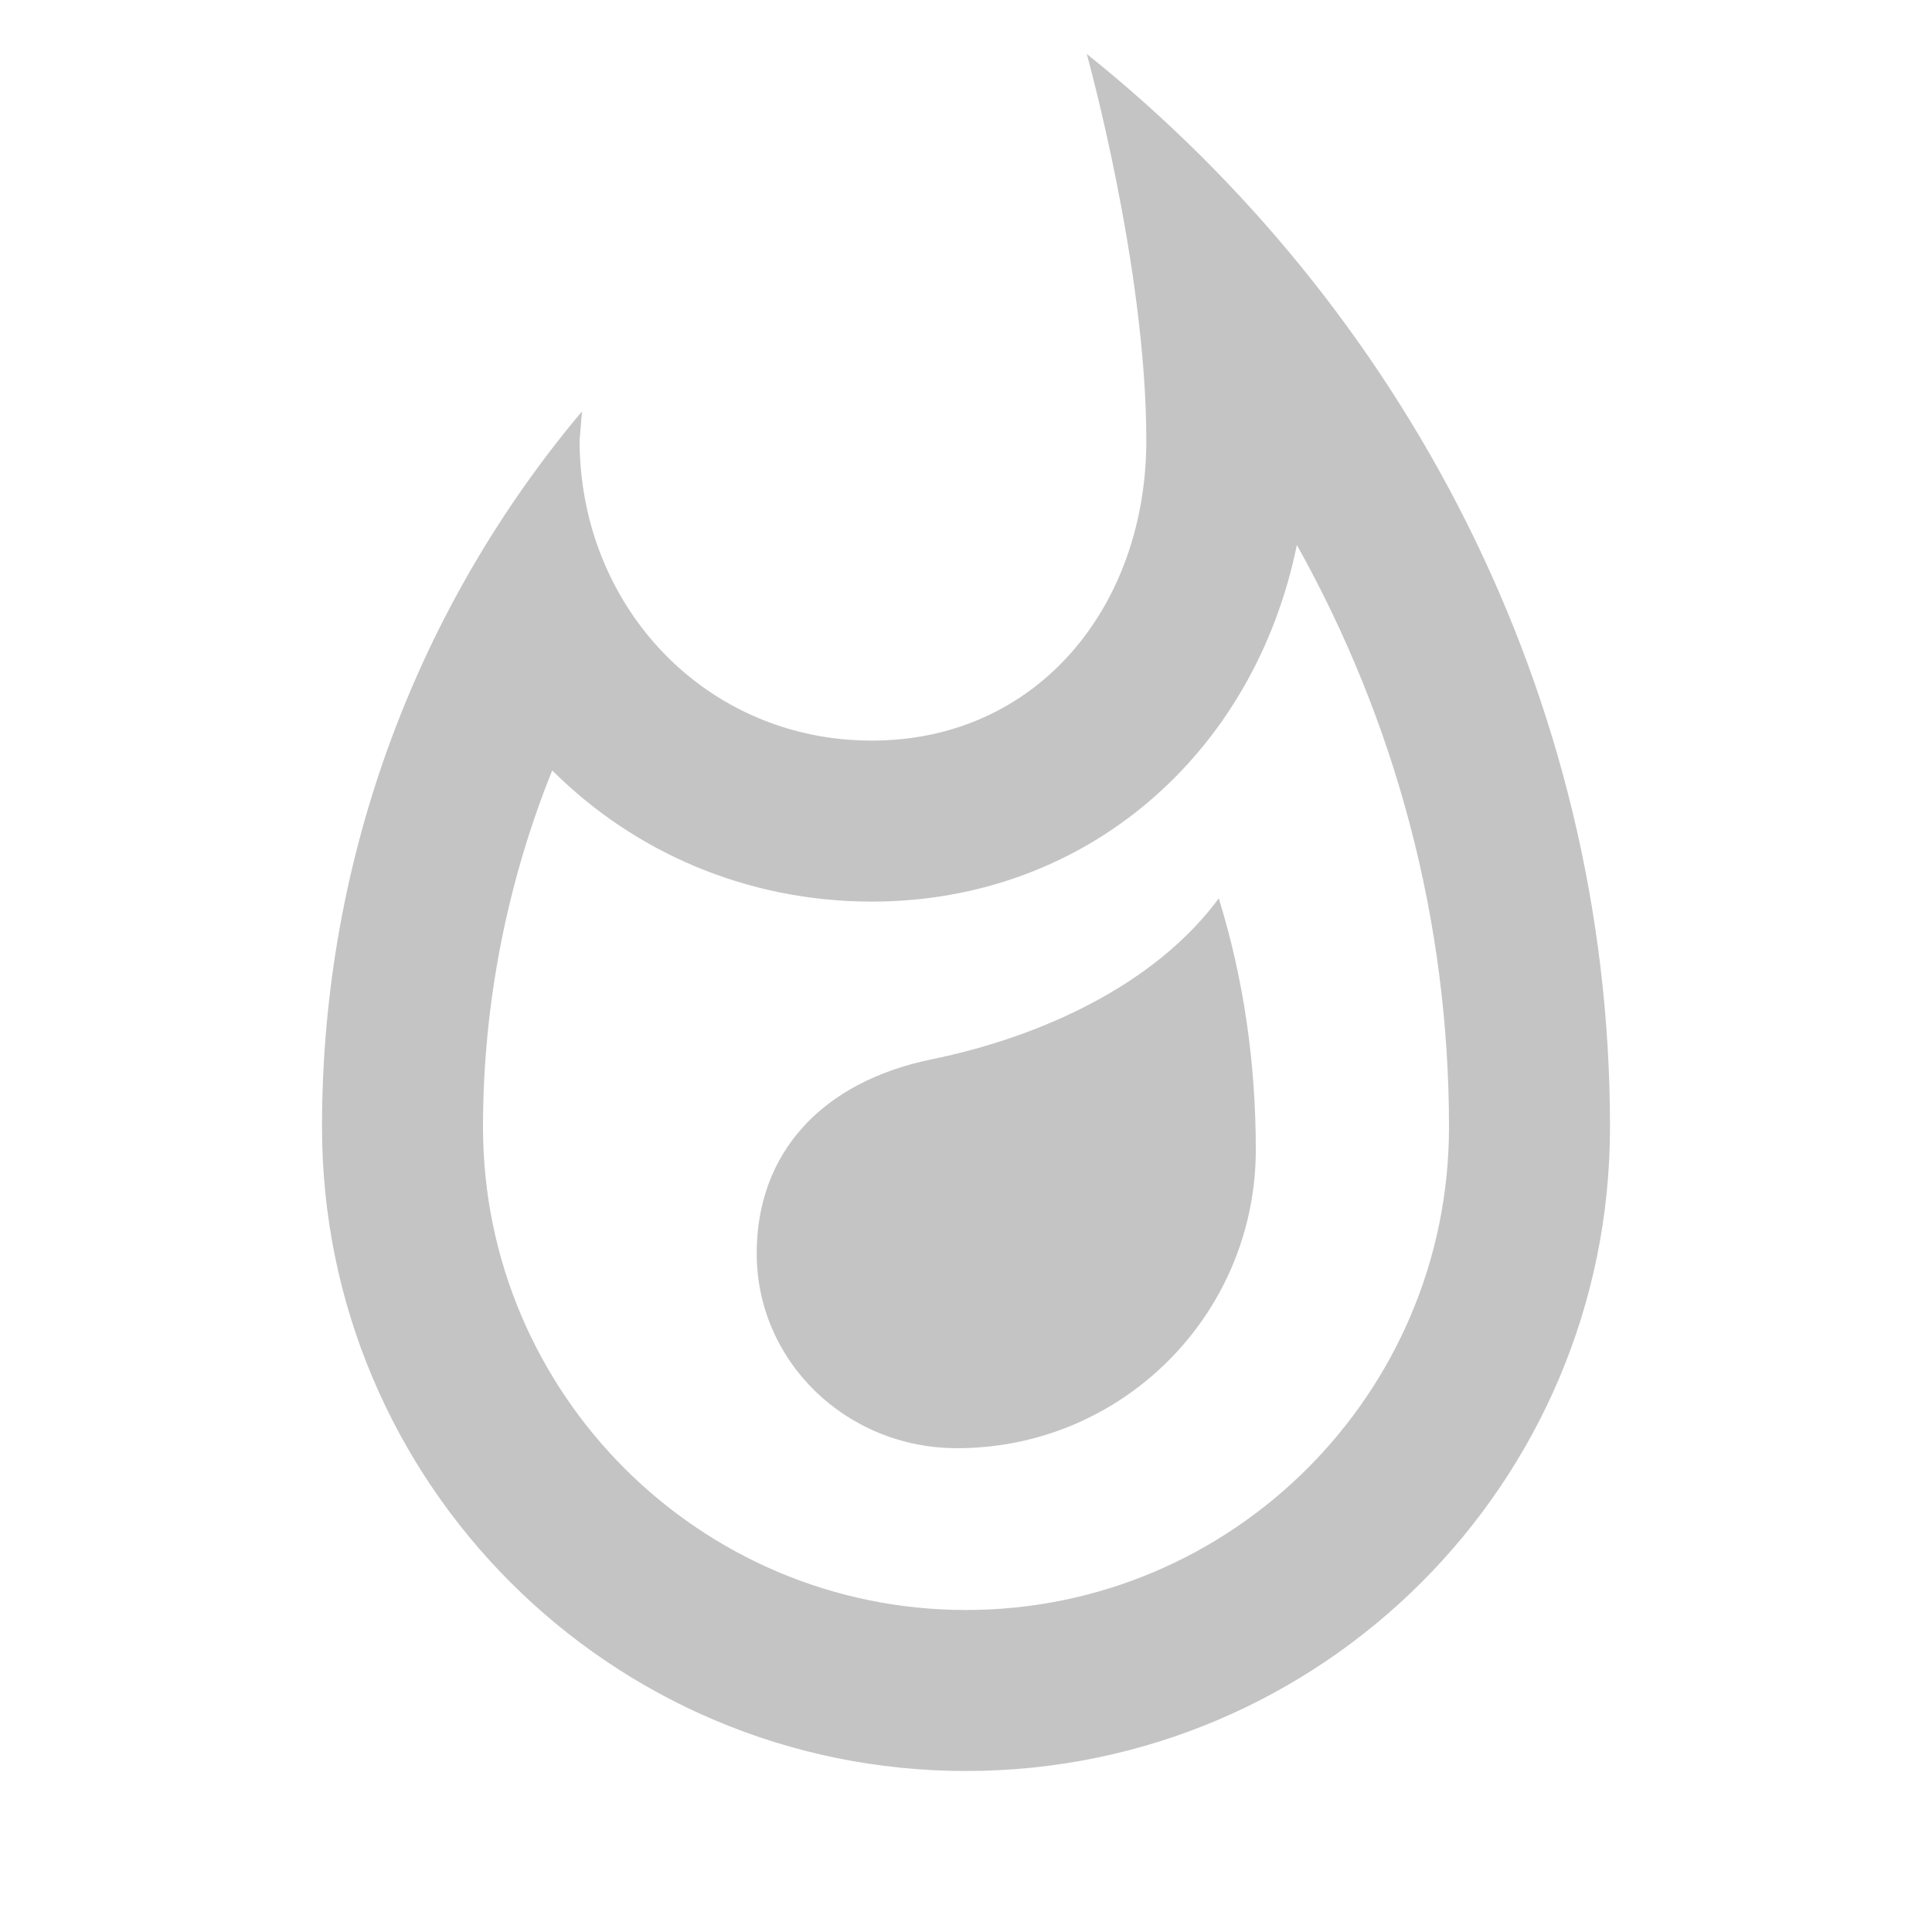
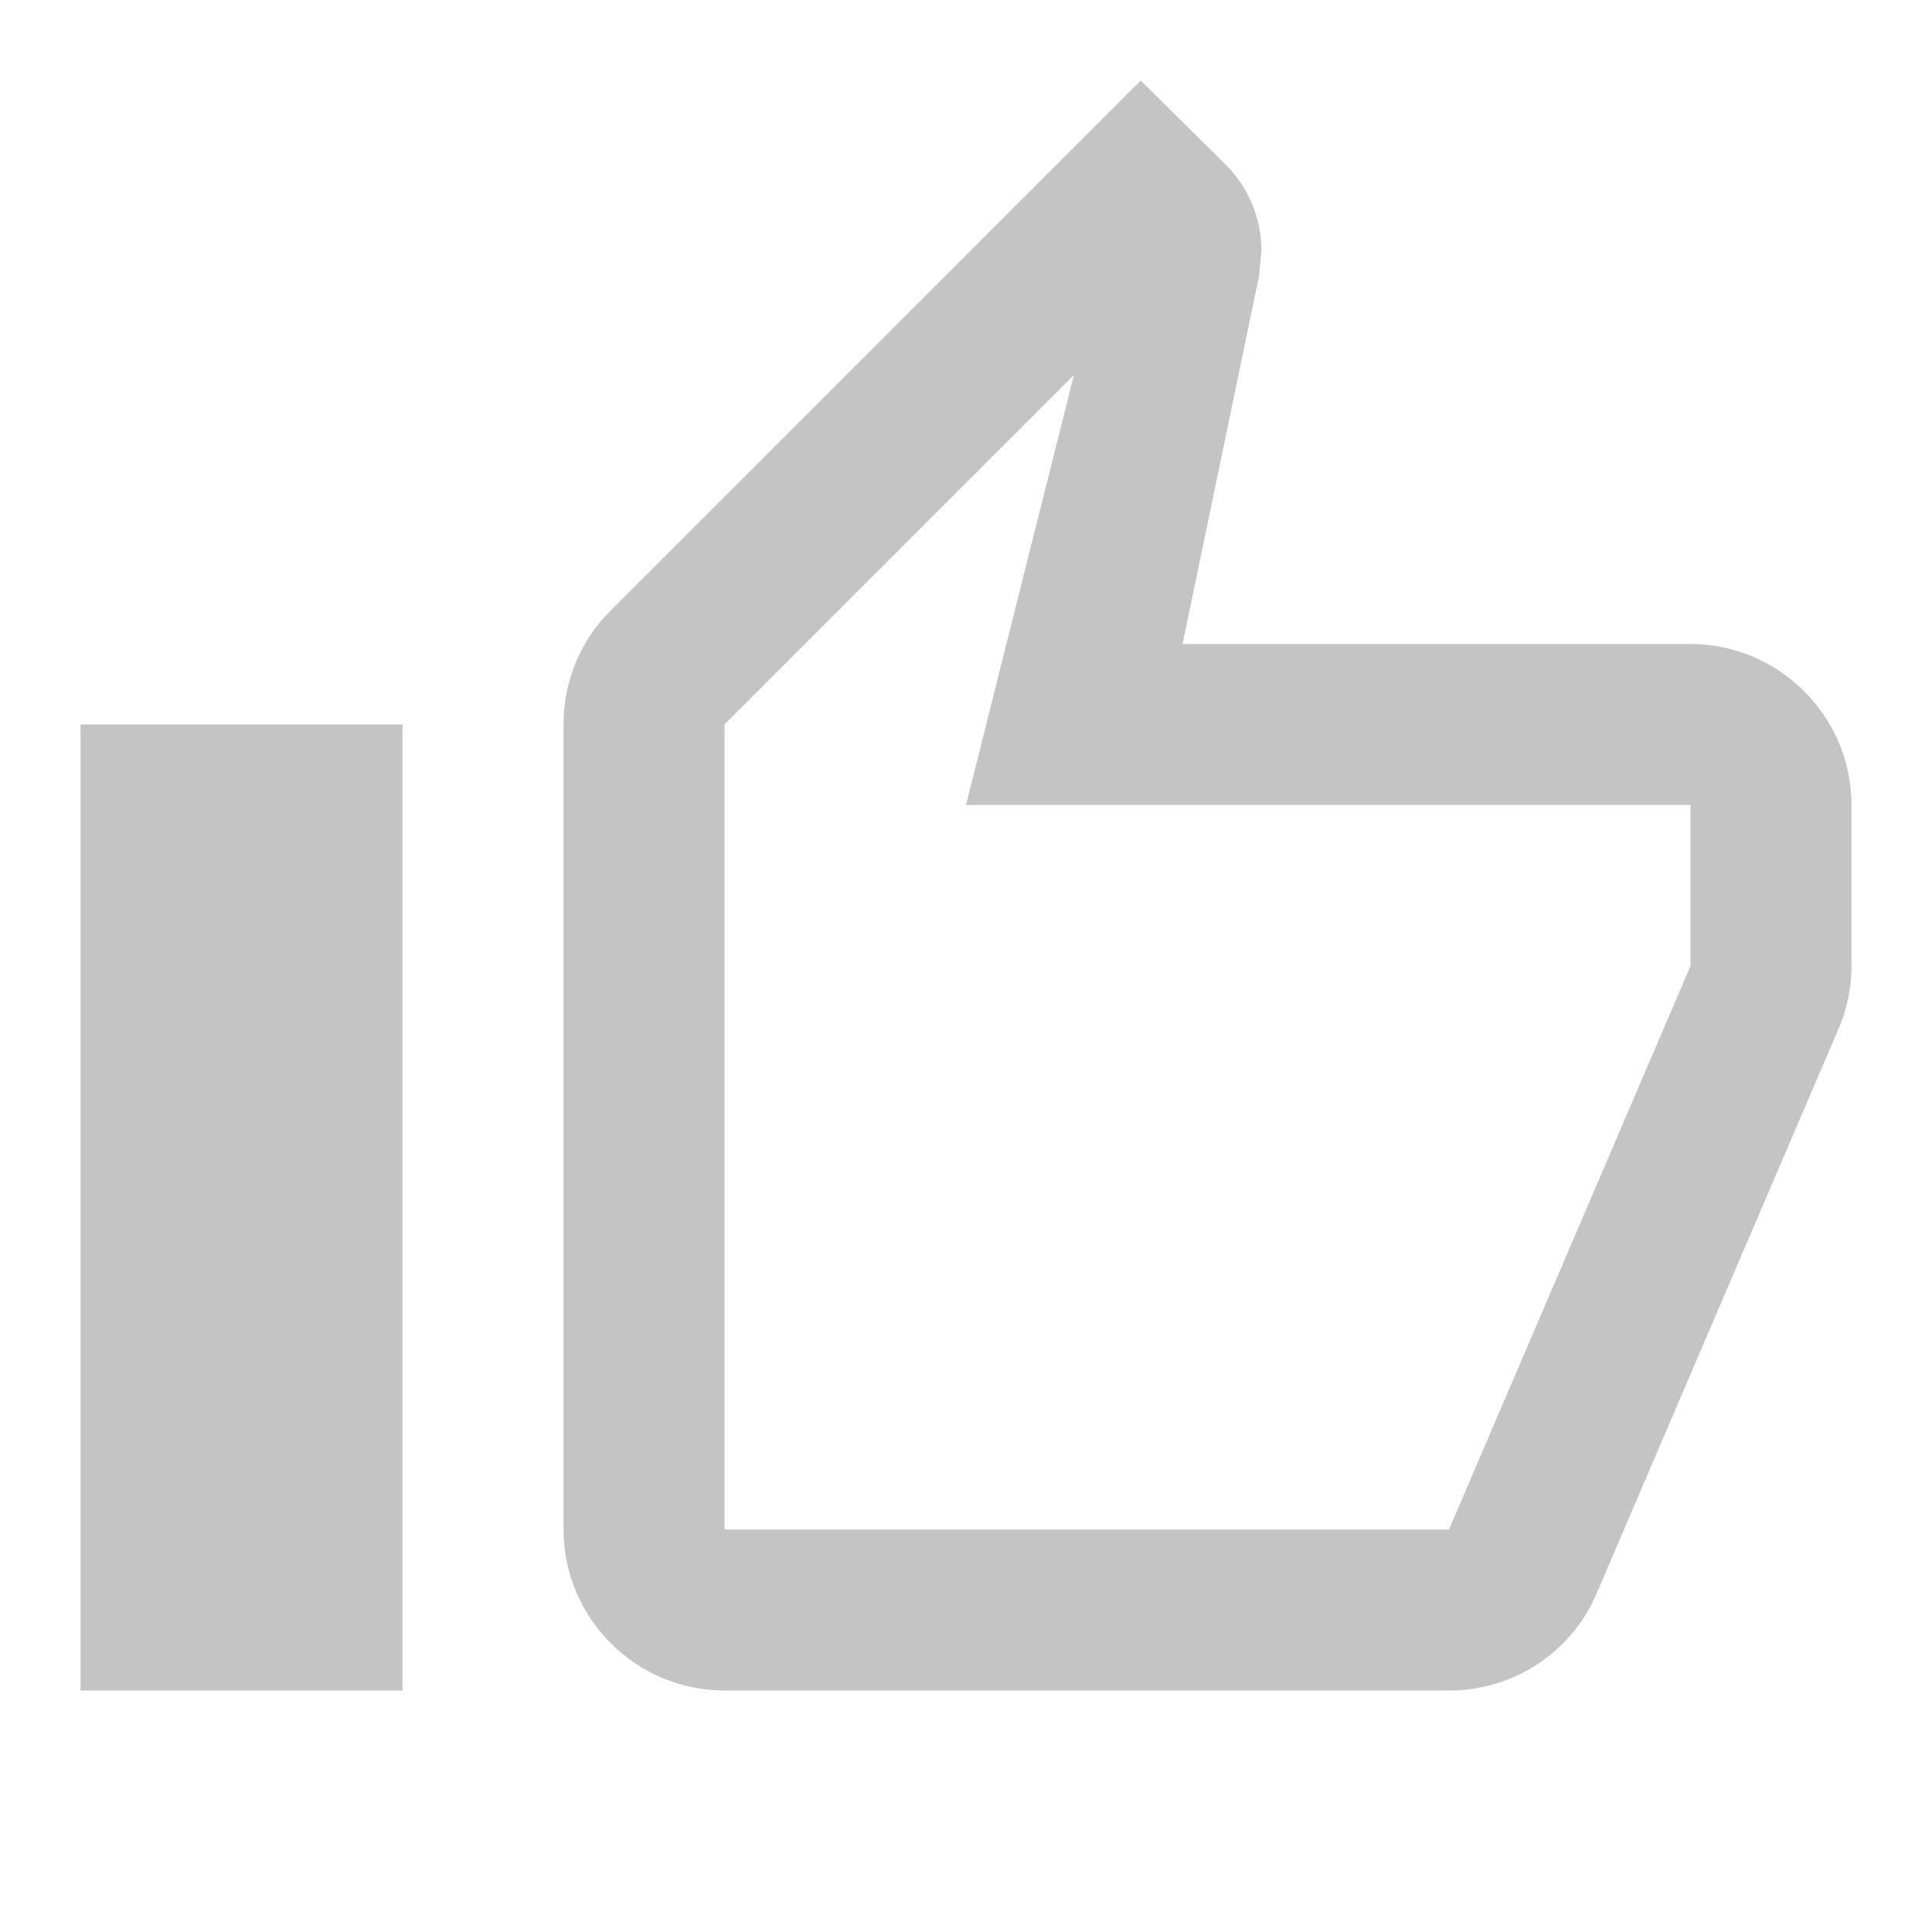
<svg xmlns="http://www.w3.org/2000/svg" width="24" height="24" viewBox="0 0 24 24" fill="none">
-   <path d="M11.57 13.16C10.21 13.44 9.4 14.32 9.4 15.57C9.4 16.91 10.51 17.99 11.89 17.99C13.94 17.99 15.6 16.33 15.6 14.28C15.6 13.21 15.45 12.16 15.14 11.16C14.35 12.23 12.94 12.88 11.57 13.16ZM13.5 0.67C13.5 0.67 14.24 3.32 14.24 5.47C14.24 7.53 12.89 9.2 10.83 9.2C8.76 9.2 7.2 7.53 7.2 5.47L7.23 5.11C5.21 7.51 4 10.62 4 14C4 18.42 7.58 22 12 22C16.42 22 20 18.42 20 14C20 8.61 17.41 3.8 13.5 0.67ZM12 20C8.69 20 6 17.31 6 14C6 12.47 6.3 10.96 6.86 9.57C7.87 10.58 9.27 11.2 10.83 11.2C13.49 11.2 15.58 9.37 16.11 6.77C17.34 8.97 18 11.44 18 14C18 17.31 15.31 20 12 20Z" fill="#C4C4C4" />
+   <path d="M9 21H18C18.83 21 19.54 20.5 19.84 19.78L22.86 12.73C22.95 12.5 23 12.26 23 12V10C23 8.9 22.1 8 21 8H14.69L15.64 3.43L15.67 3.11C15.67 2.7 15.5 2.32 15.23 2.05L14.17 1L7.58 7.59C7.22 7.95 7 8.45 7 9V19C7 20.1 7.9 21 9 21ZM9 9L13.34 4.66L12 10H21V12L18 19H9V9ZM1 9H5V21H1V9Z" fill="#C4C4C4" />
</svg>
